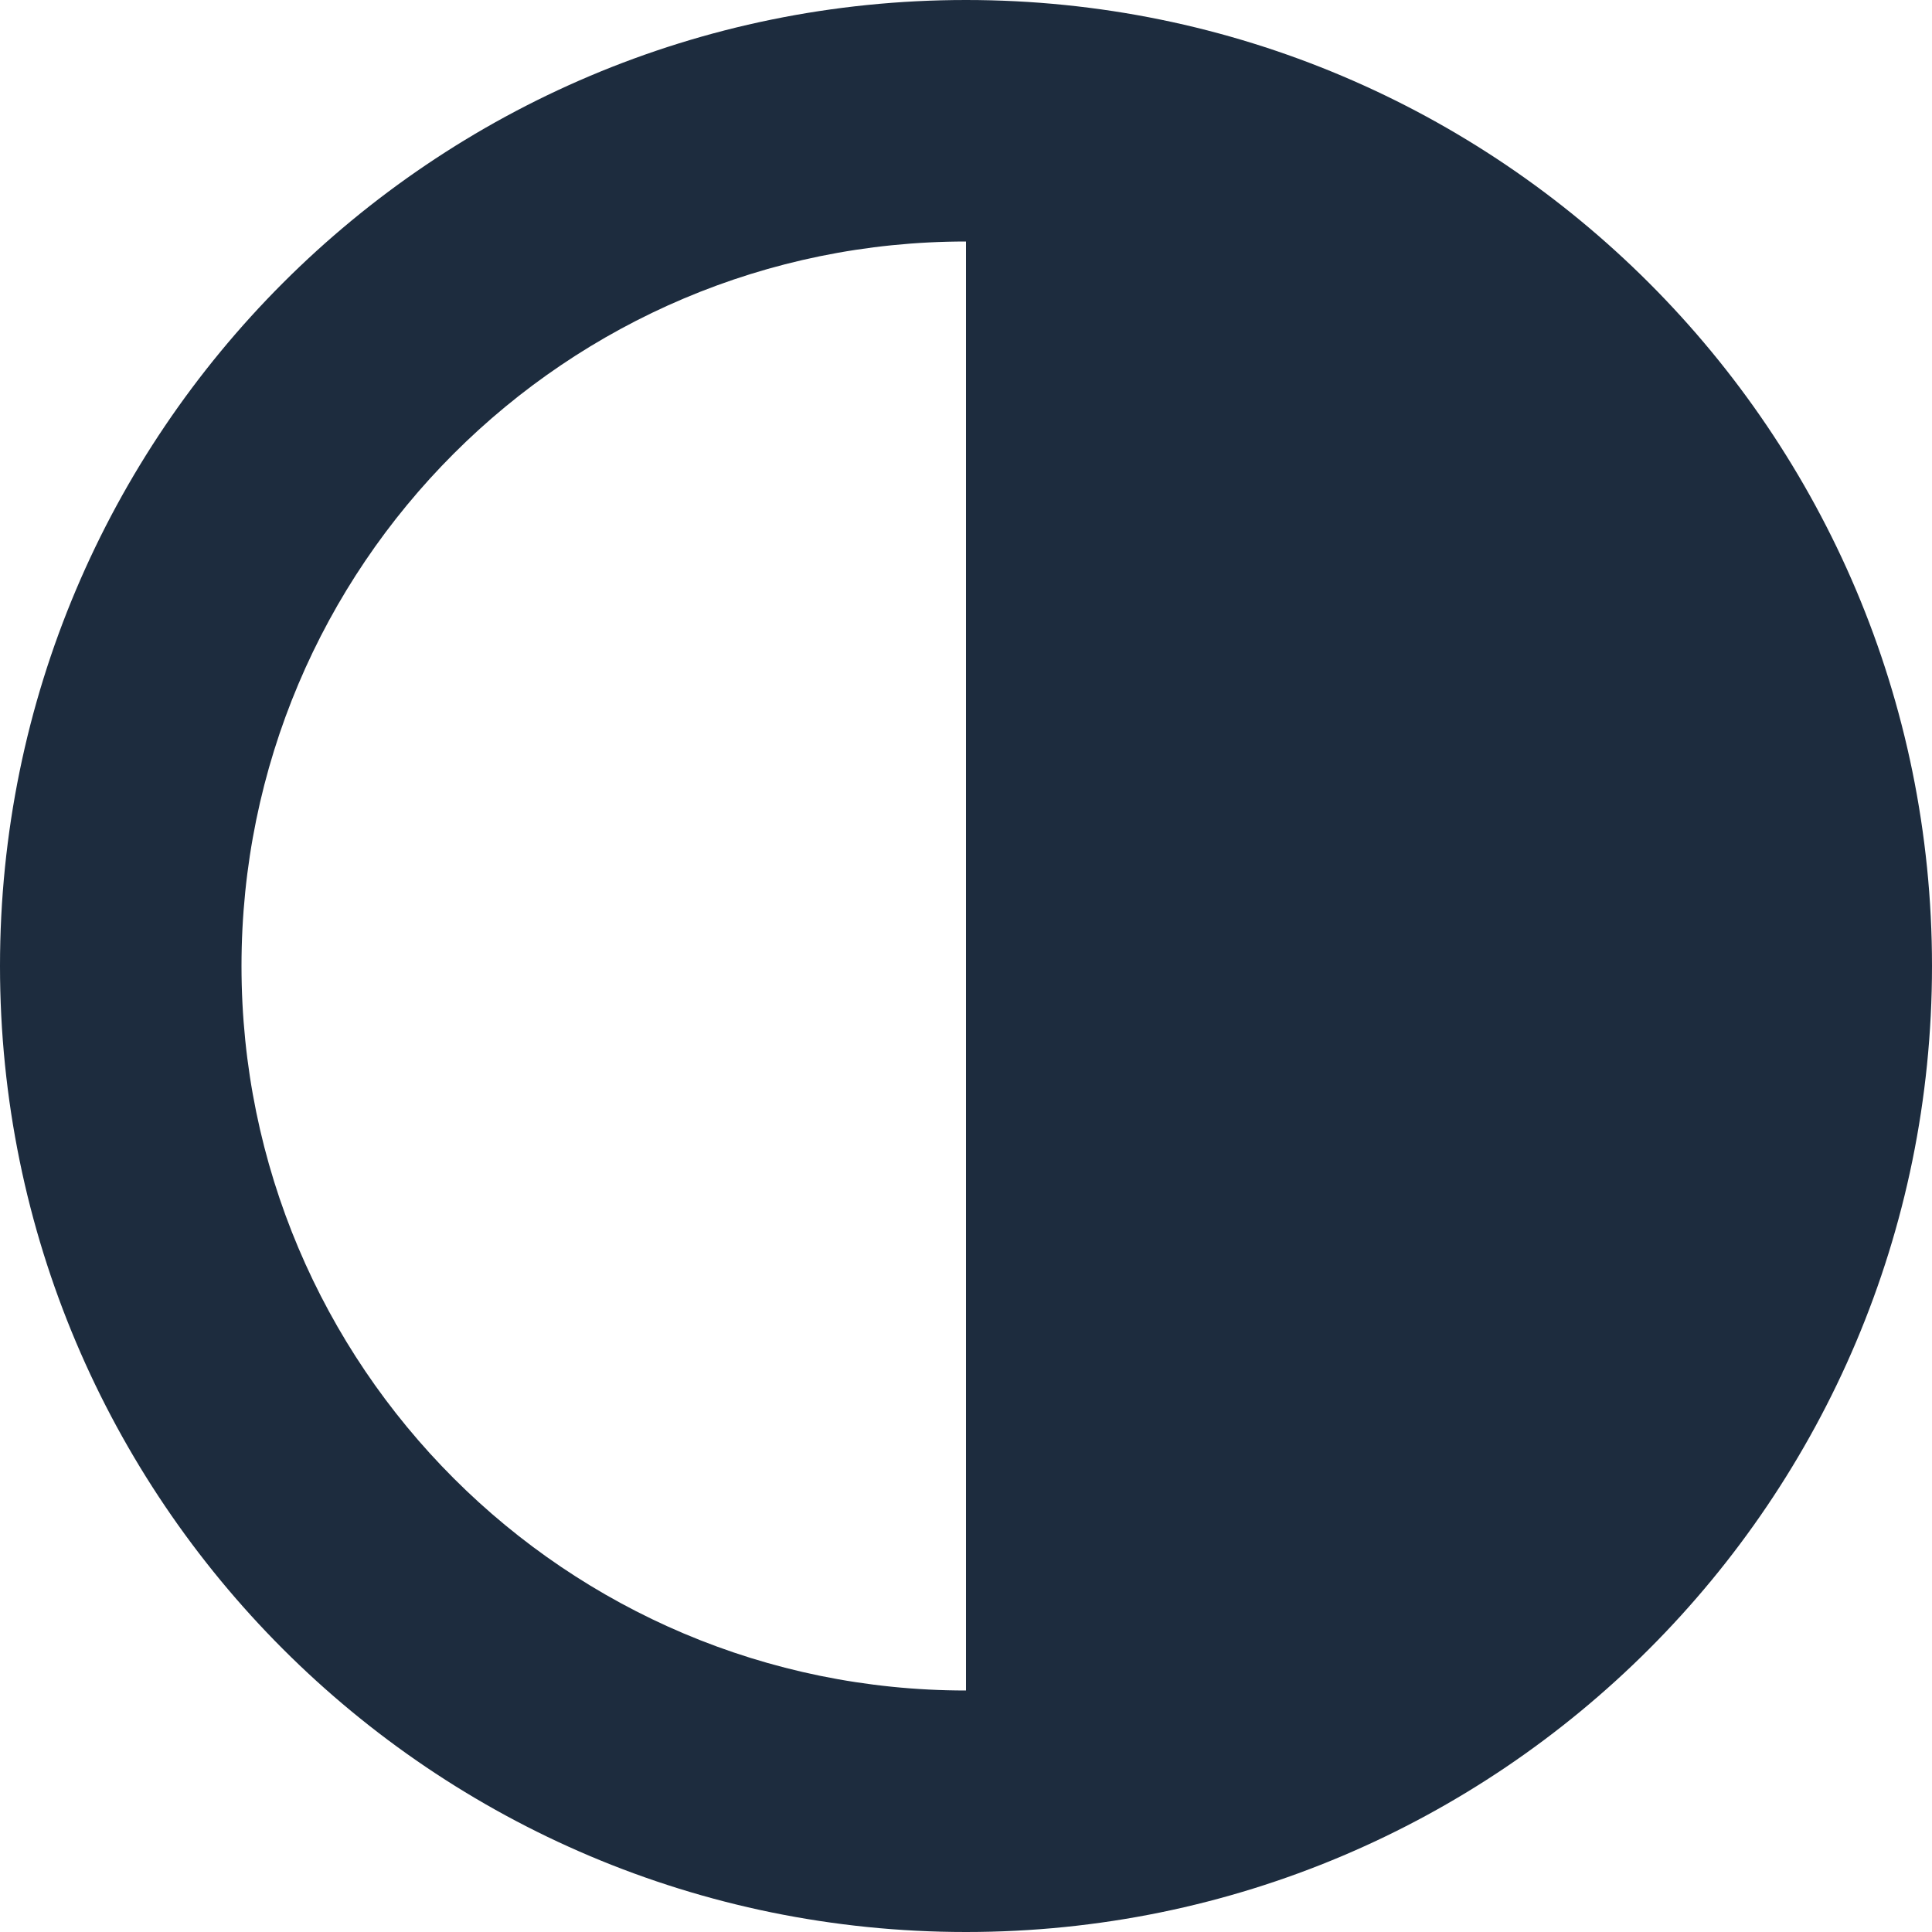
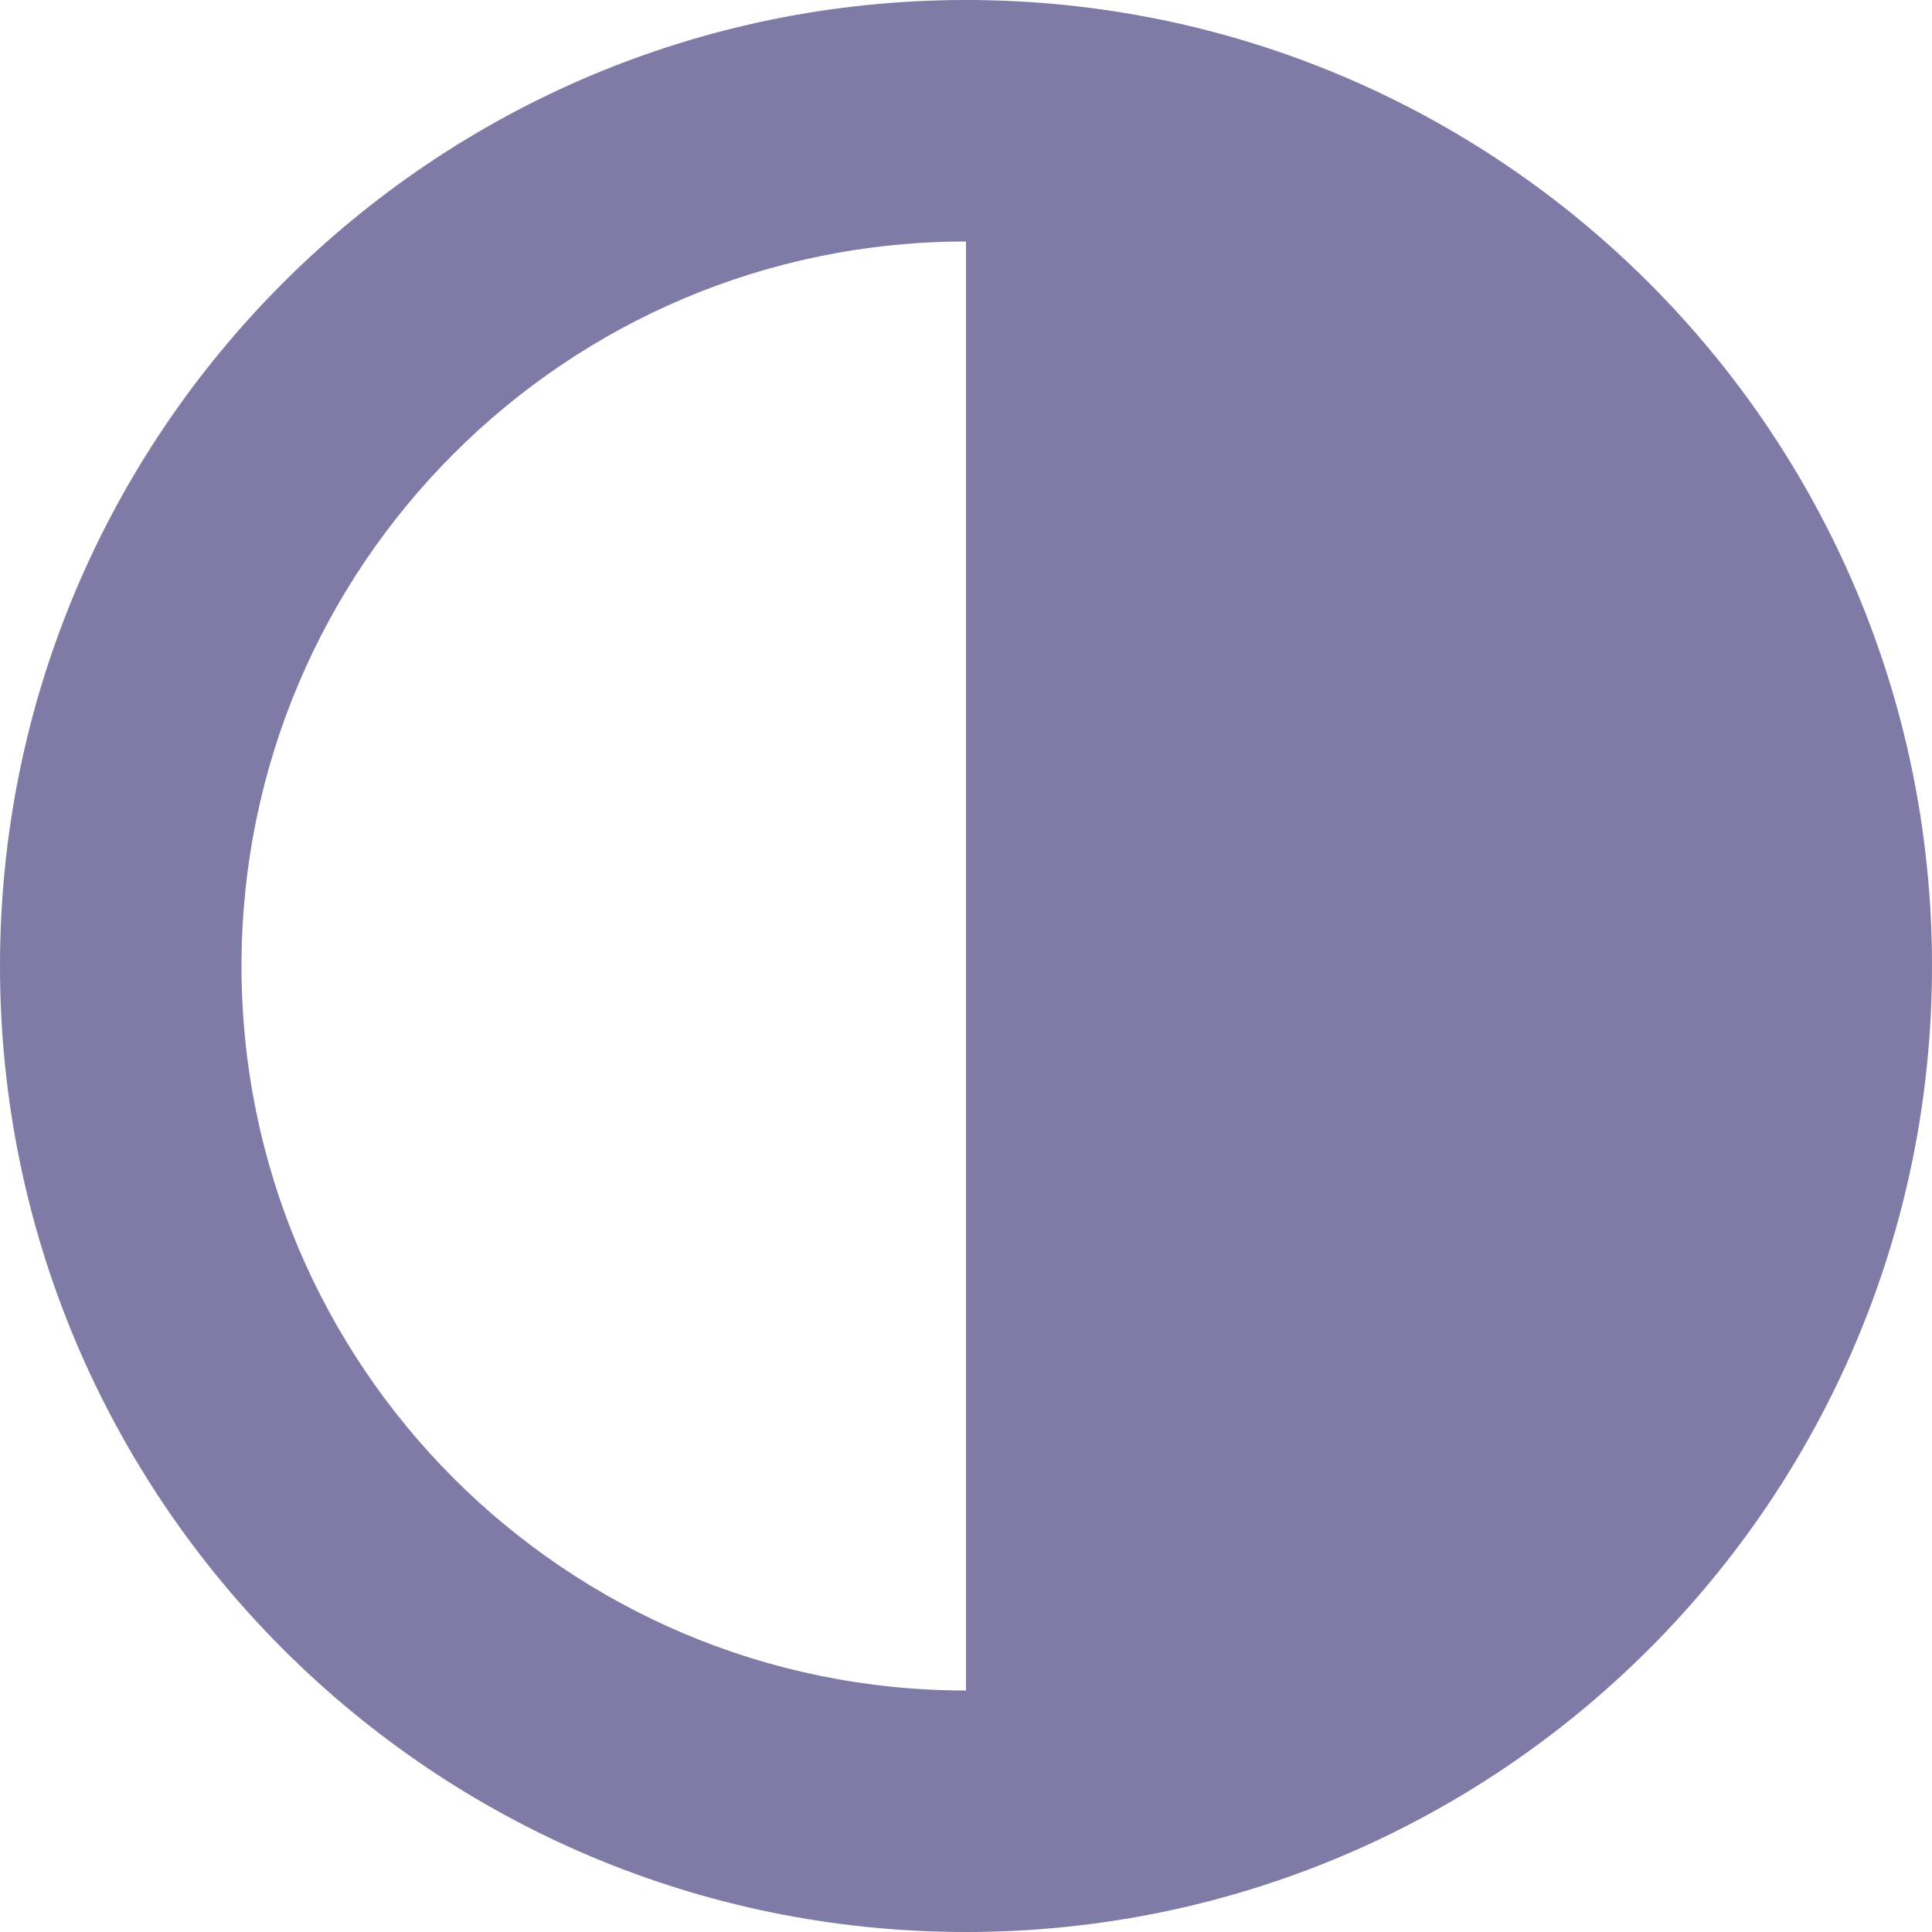
<svg xmlns="http://www.w3.org/2000/svg" width="16" height="16" viewBox="0 0 16 16" fill="none">
-   <path fill-rule="evenodd" clip-rule="evenodd" d="M8 14V2C4.686 2 2 4.686 2 8C2 11.314 4.686 14 8 14ZM16 8C16 12.418 12.418 16 8 16C3.582 16 0 12.418 0 8C0 3.582 3.582 0 8 0C12.418 0 16 3.582 16 8Z" fill="#1D2C3E" />
+   <path fill-rule="evenodd" clip-rule="evenodd" d="M8 14V2C4.686 2 2 4.686 2 8C2 11.314 4.686 14 8 14ZM16 8C16 12.418 12.418 16 8 16C3.582 16 0 12.418 0 8C0 3.582 3.582 0 8 0C12.418 0 16 3.582 16 8Z" fill="#7E7BA6" />
</svg>
